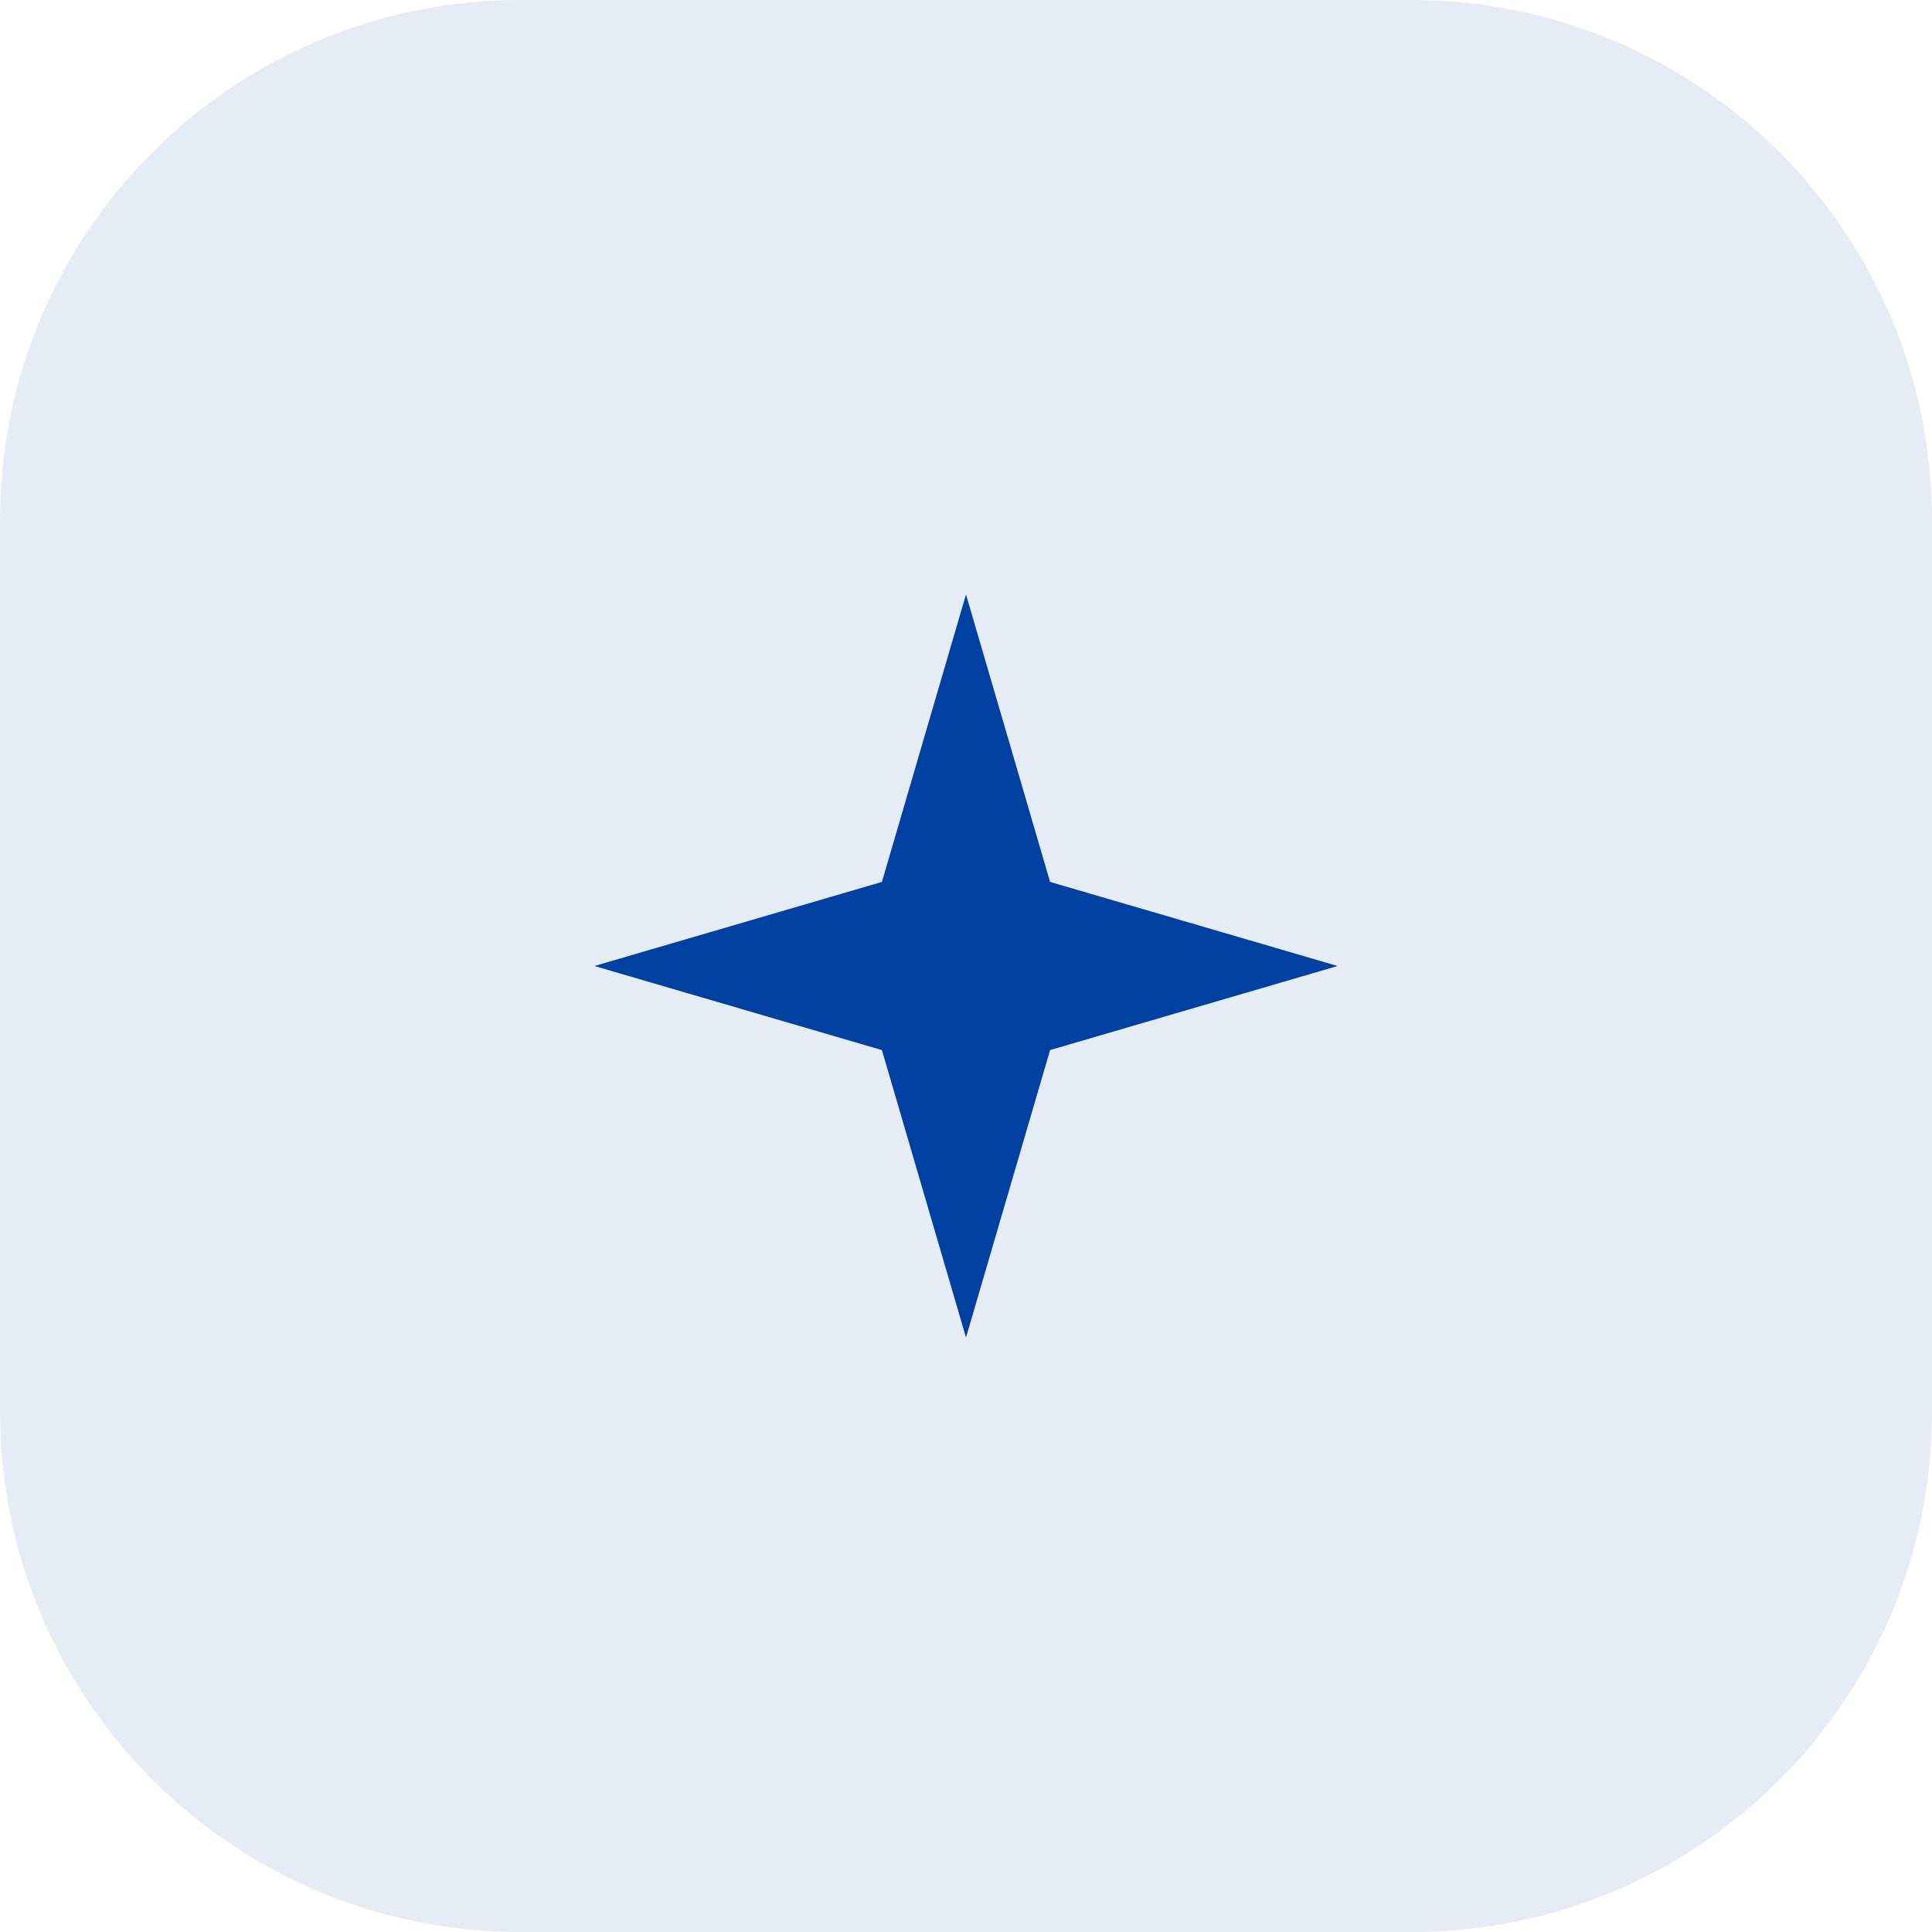
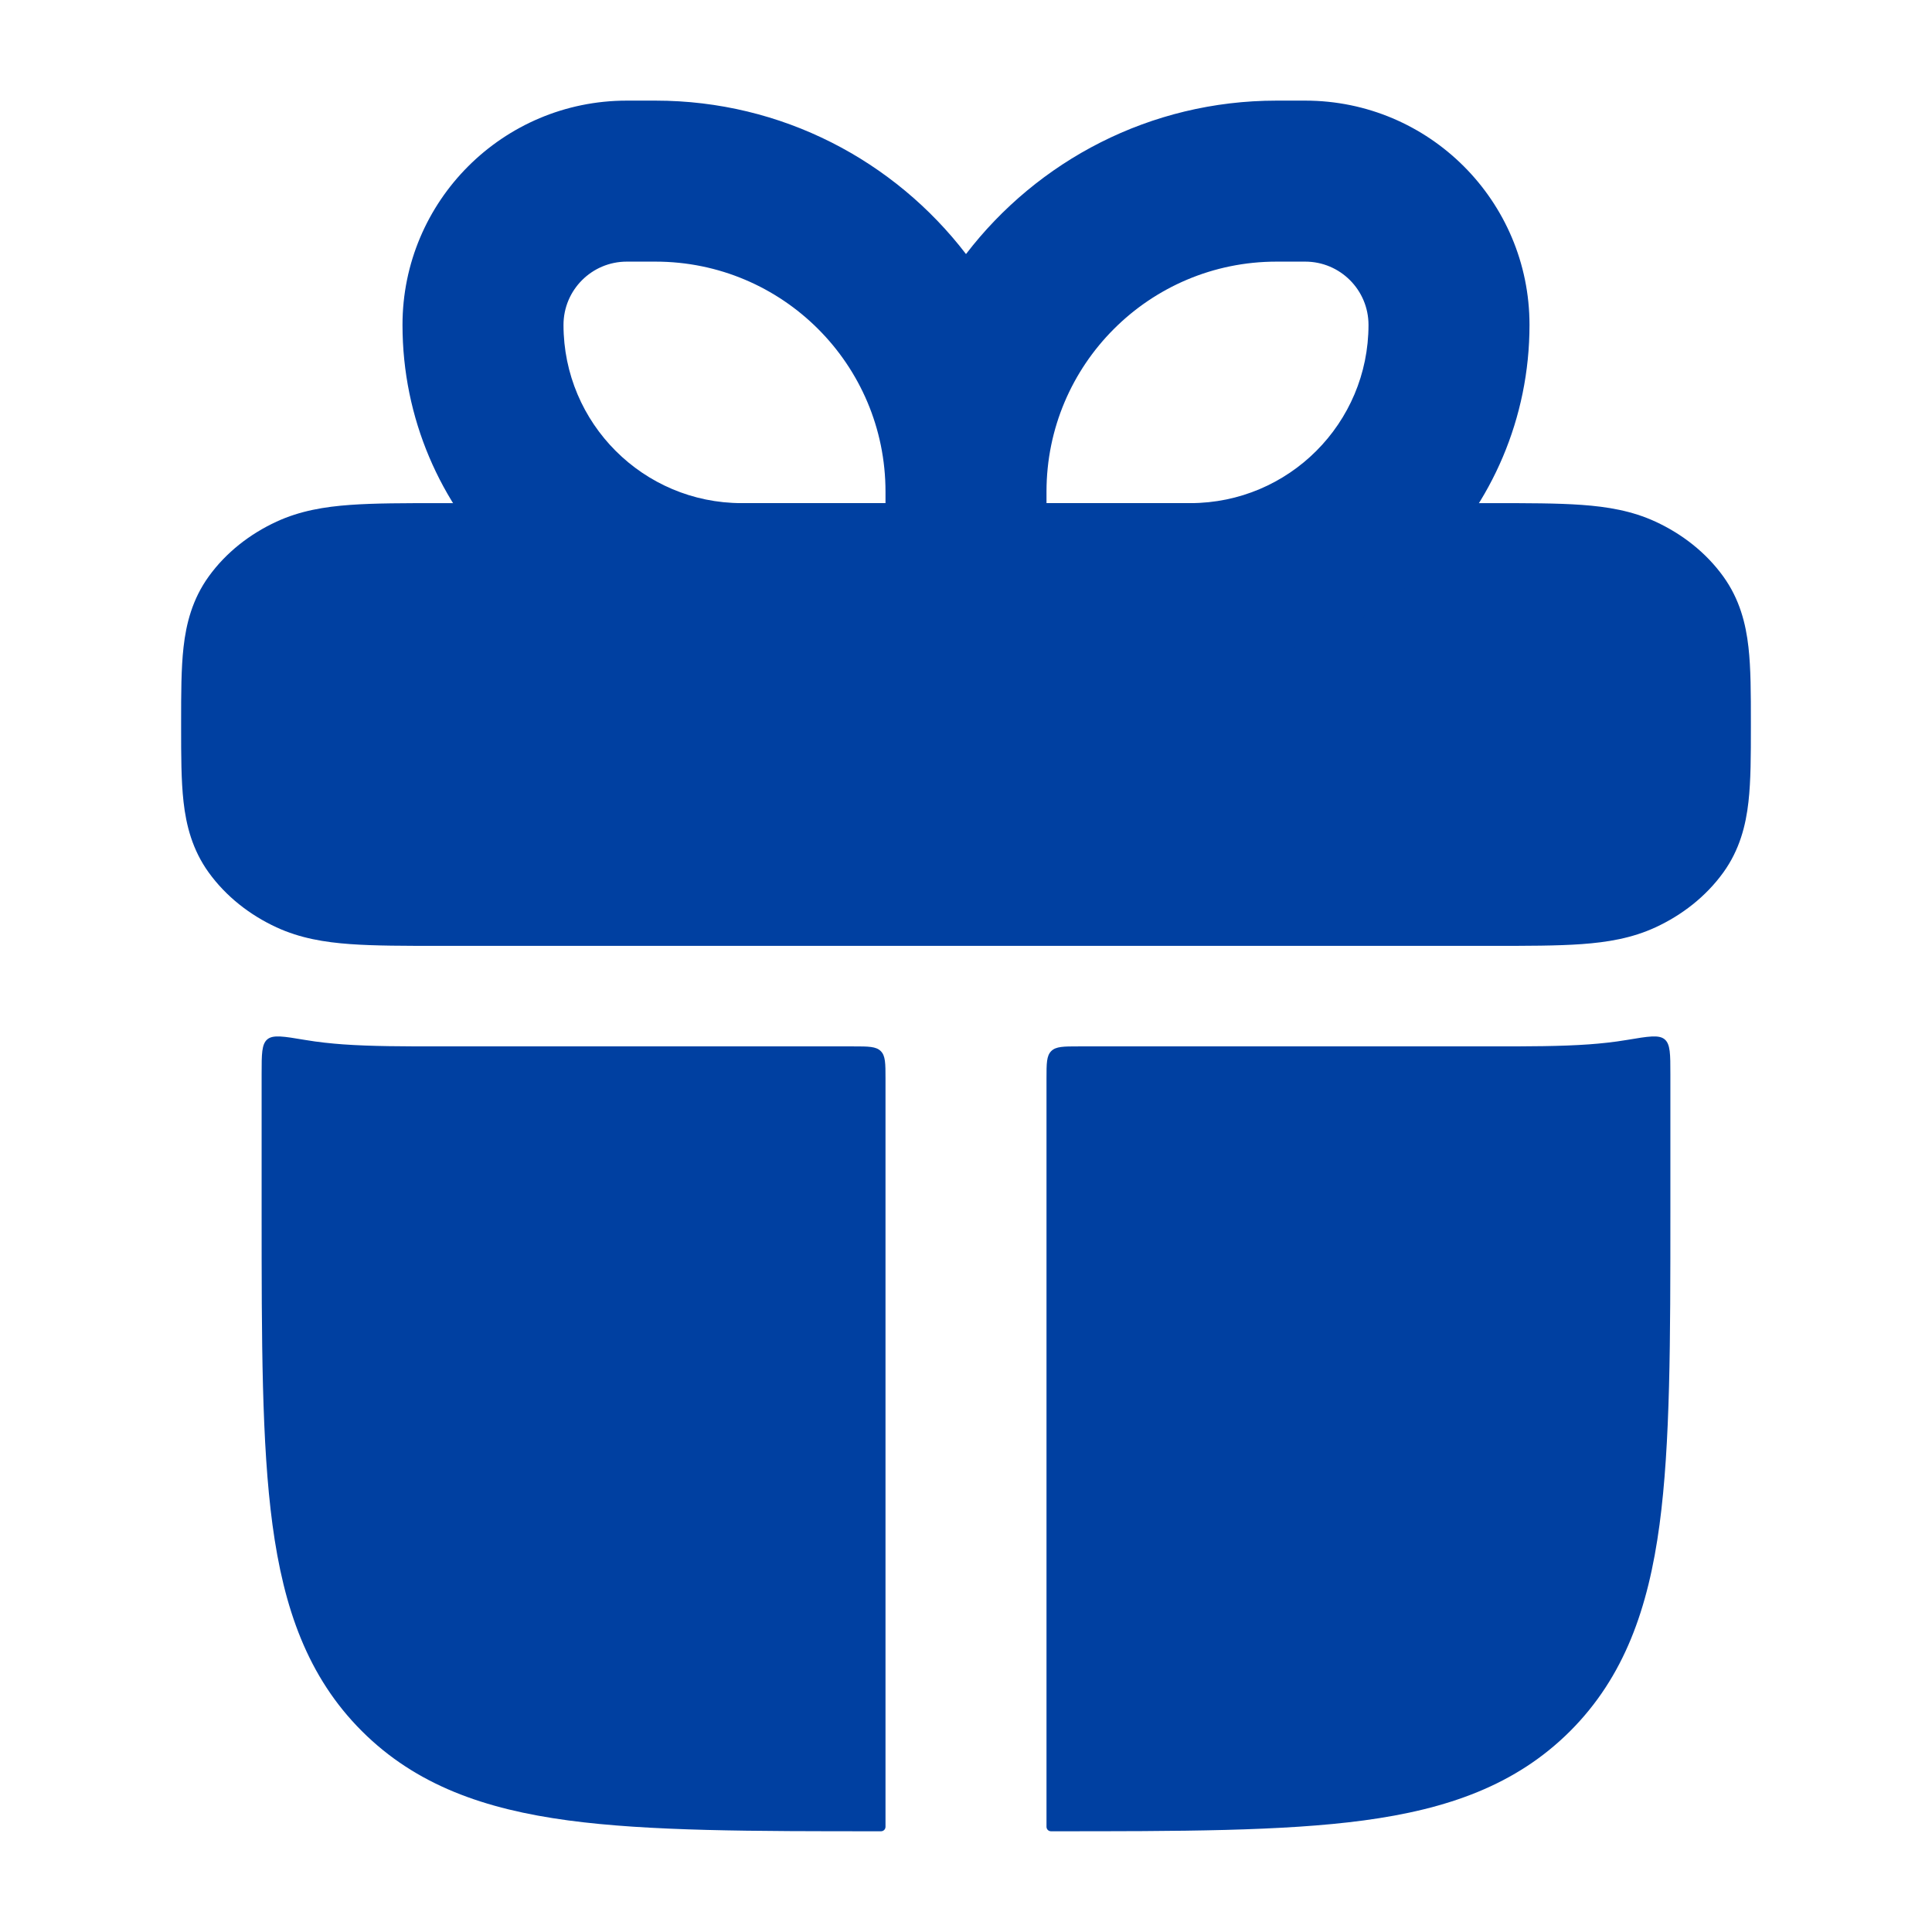
- <svg xmlns="http://www.w3.org/2000/svg" preserveAspectRatio="none" overflow="visible" style="display: block;" width="52" height="52" viewBox="0 0 52 52" fill="none">
-   <g id="Icon">
-     <rect width="52" height="52" rx="14" fill="#E6ECF6" />
-     <path id="glyph" d="M26 16L28.263 23.737L36 26L28.263 28.263L26 36L23.737 28.263L16 26L23.737 23.737L26 16Z" fill="#0040A1" />
-   </g>
+ <svg xmlns="http://www.w3.org/2000/svg" width="36" height="36" viewBox="0 0 36 36" fill="none">
+   <path d="M27.79 9.375C28.457 9.375 29.017 9.375 29.474 9.408C29.948 9.442 30.408 9.517 30.847 9.72C31.343 9.949 31.787 10.293 32.111 10.742C32.416 11.165 32.531 11.621 32.58 12.059C32.625 12.456 32.625 12.932 32.625 13.446V13.554C32.625 14.068 32.625 14.544 32.58 14.941C32.531 15.379 32.416 15.835 32.111 16.258C31.787 16.706 31.343 17.051 30.847 17.28C30.408 17.483 29.948 17.558 29.474 17.592C29.017 17.625 28.457 17.625 27.79 17.625H8.21C7.543 17.625 6.983 17.625 6.526 17.592C6.052 17.558 5.592 17.483 5.153 17.28C4.657 17.051 4.213 16.706 3.889 16.258C3.584 15.835 3.469 15.379 3.42 14.941C3.375 14.544 3.375 14.068 3.375 13.554V13.446C3.375 12.932 3.375 12.456 3.42 12.059C3.469 11.621 3.584 11.165 3.889 10.742C4.213 10.293 4.657 9.949 5.153 9.72C5.592 9.517 6.052 9.442 6.526 9.408C6.983 9.375 7.543 9.375 8.21 9.375H27.79Z" fill="#0040A1" />
+   <path d="M5.68 19.377C5.285 19.311 5.088 19.277 4.981 19.367C4.875 19.457 4.875 19.641 4.875 20.01V22.581C4.875 24.985 4.875 26.904 5.077 28.409C5.286 29.963 5.729 31.243 6.742 32.256C7.755 33.268 9.035 33.712 10.589 33.921C12.094 34.123 14.012 34.123 16.416 34.123C16.463 34.123 16.5 34.086 16.5 34.039L16.5 20.098C16.5 19.815 16.5 19.674 16.412 19.586C16.324 19.498 16.183 19.498 15.9 19.498H8.159C7.534 19.498 6.916 19.498 6.391 19.46C6.173 19.444 5.933 19.42 5.68 19.377Z" fill="#0040A1" />
+   <path d="M20.1 19.498C19.817 19.498 19.676 19.498 19.588 19.586C19.5 19.674 19.5 19.815 19.5 20.098V34.039C19.5 34.086 19.537 34.123 19.584 34.123C21.988 34.123 23.906 34.123 25.411 33.921C26.965 33.712 28.245 33.268 29.258 32.256C30.27 31.243 30.714 29.963 30.923 28.409C31.125 26.904 31.125 24.985 31.125 22.581V20.01C31.125 19.641 31.125 19.457 31.019 19.367C30.912 19.277 30.715 19.311 30.32 19.377C30.067 19.42 29.827 19.444 29.609 19.46C29.084 19.498 28.466 19.498 27.841 19.498H20.1Z" fill="#0040A1" />
+   <path d="M12.214 1.875C14.572 1.875 16.668 2.997 18 4.734C19.332 2.997 21.428 1.875 23.786 1.875H24.321C26.629 1.875 28.5 3.746 28.5 6.054C28.5 9.545 25.67 12.375 22.179 12.375H13.821C10.33 12.375 7.5 9.545 7.5 6.054C7.5 3.746 9.371 1.875 11.679 1.875H12.214ZM11.679 4.875C11.028 4.875 10.5 5.403 10.5 6.054C10.5 7.888 11.987 9.375 13.821 9.375H16.5V9.161C16.5 6.794 14.581 4.875 12.214 4.875H11.679ZM23.786 4.875C21.419 4.875 19.5 6.794 19.5 9.161V9.375H22.179C24.013 9.375 25.5 7.888 25.5 6.054C25.5 5.403 24.972 4.875 24.321 4.875H23.786Z" fill="#0040A1" />
</svg>
